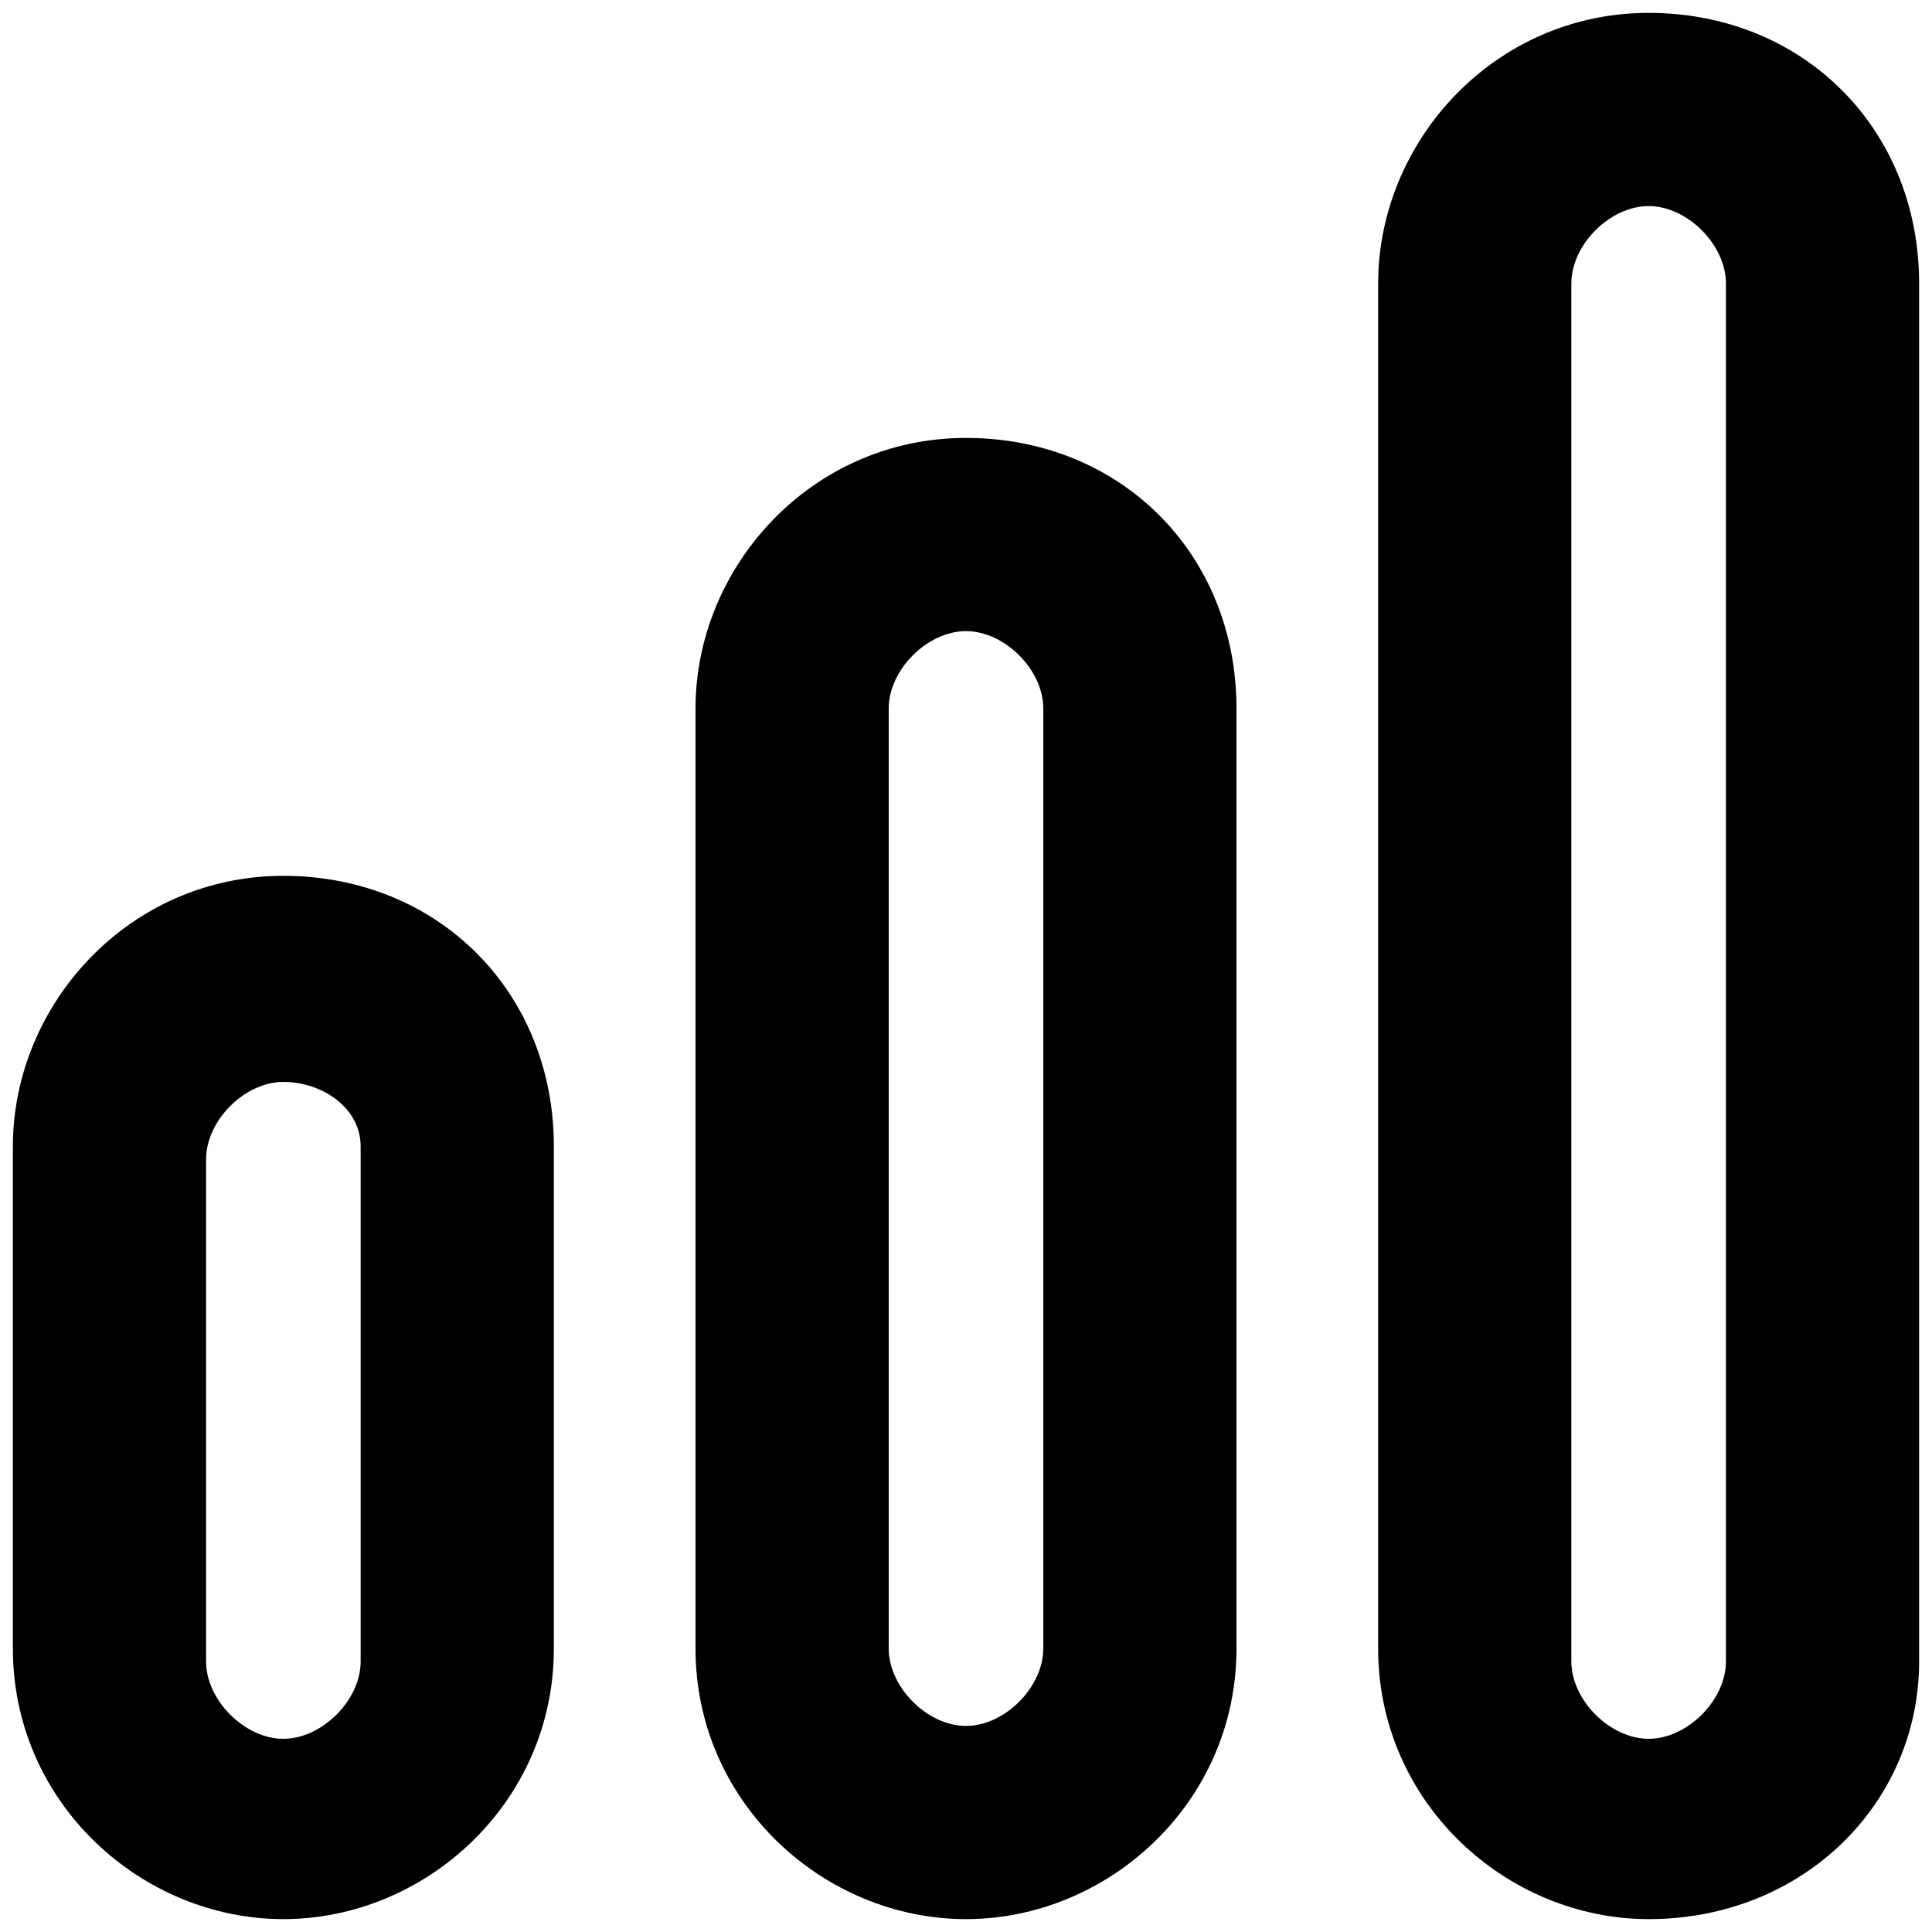
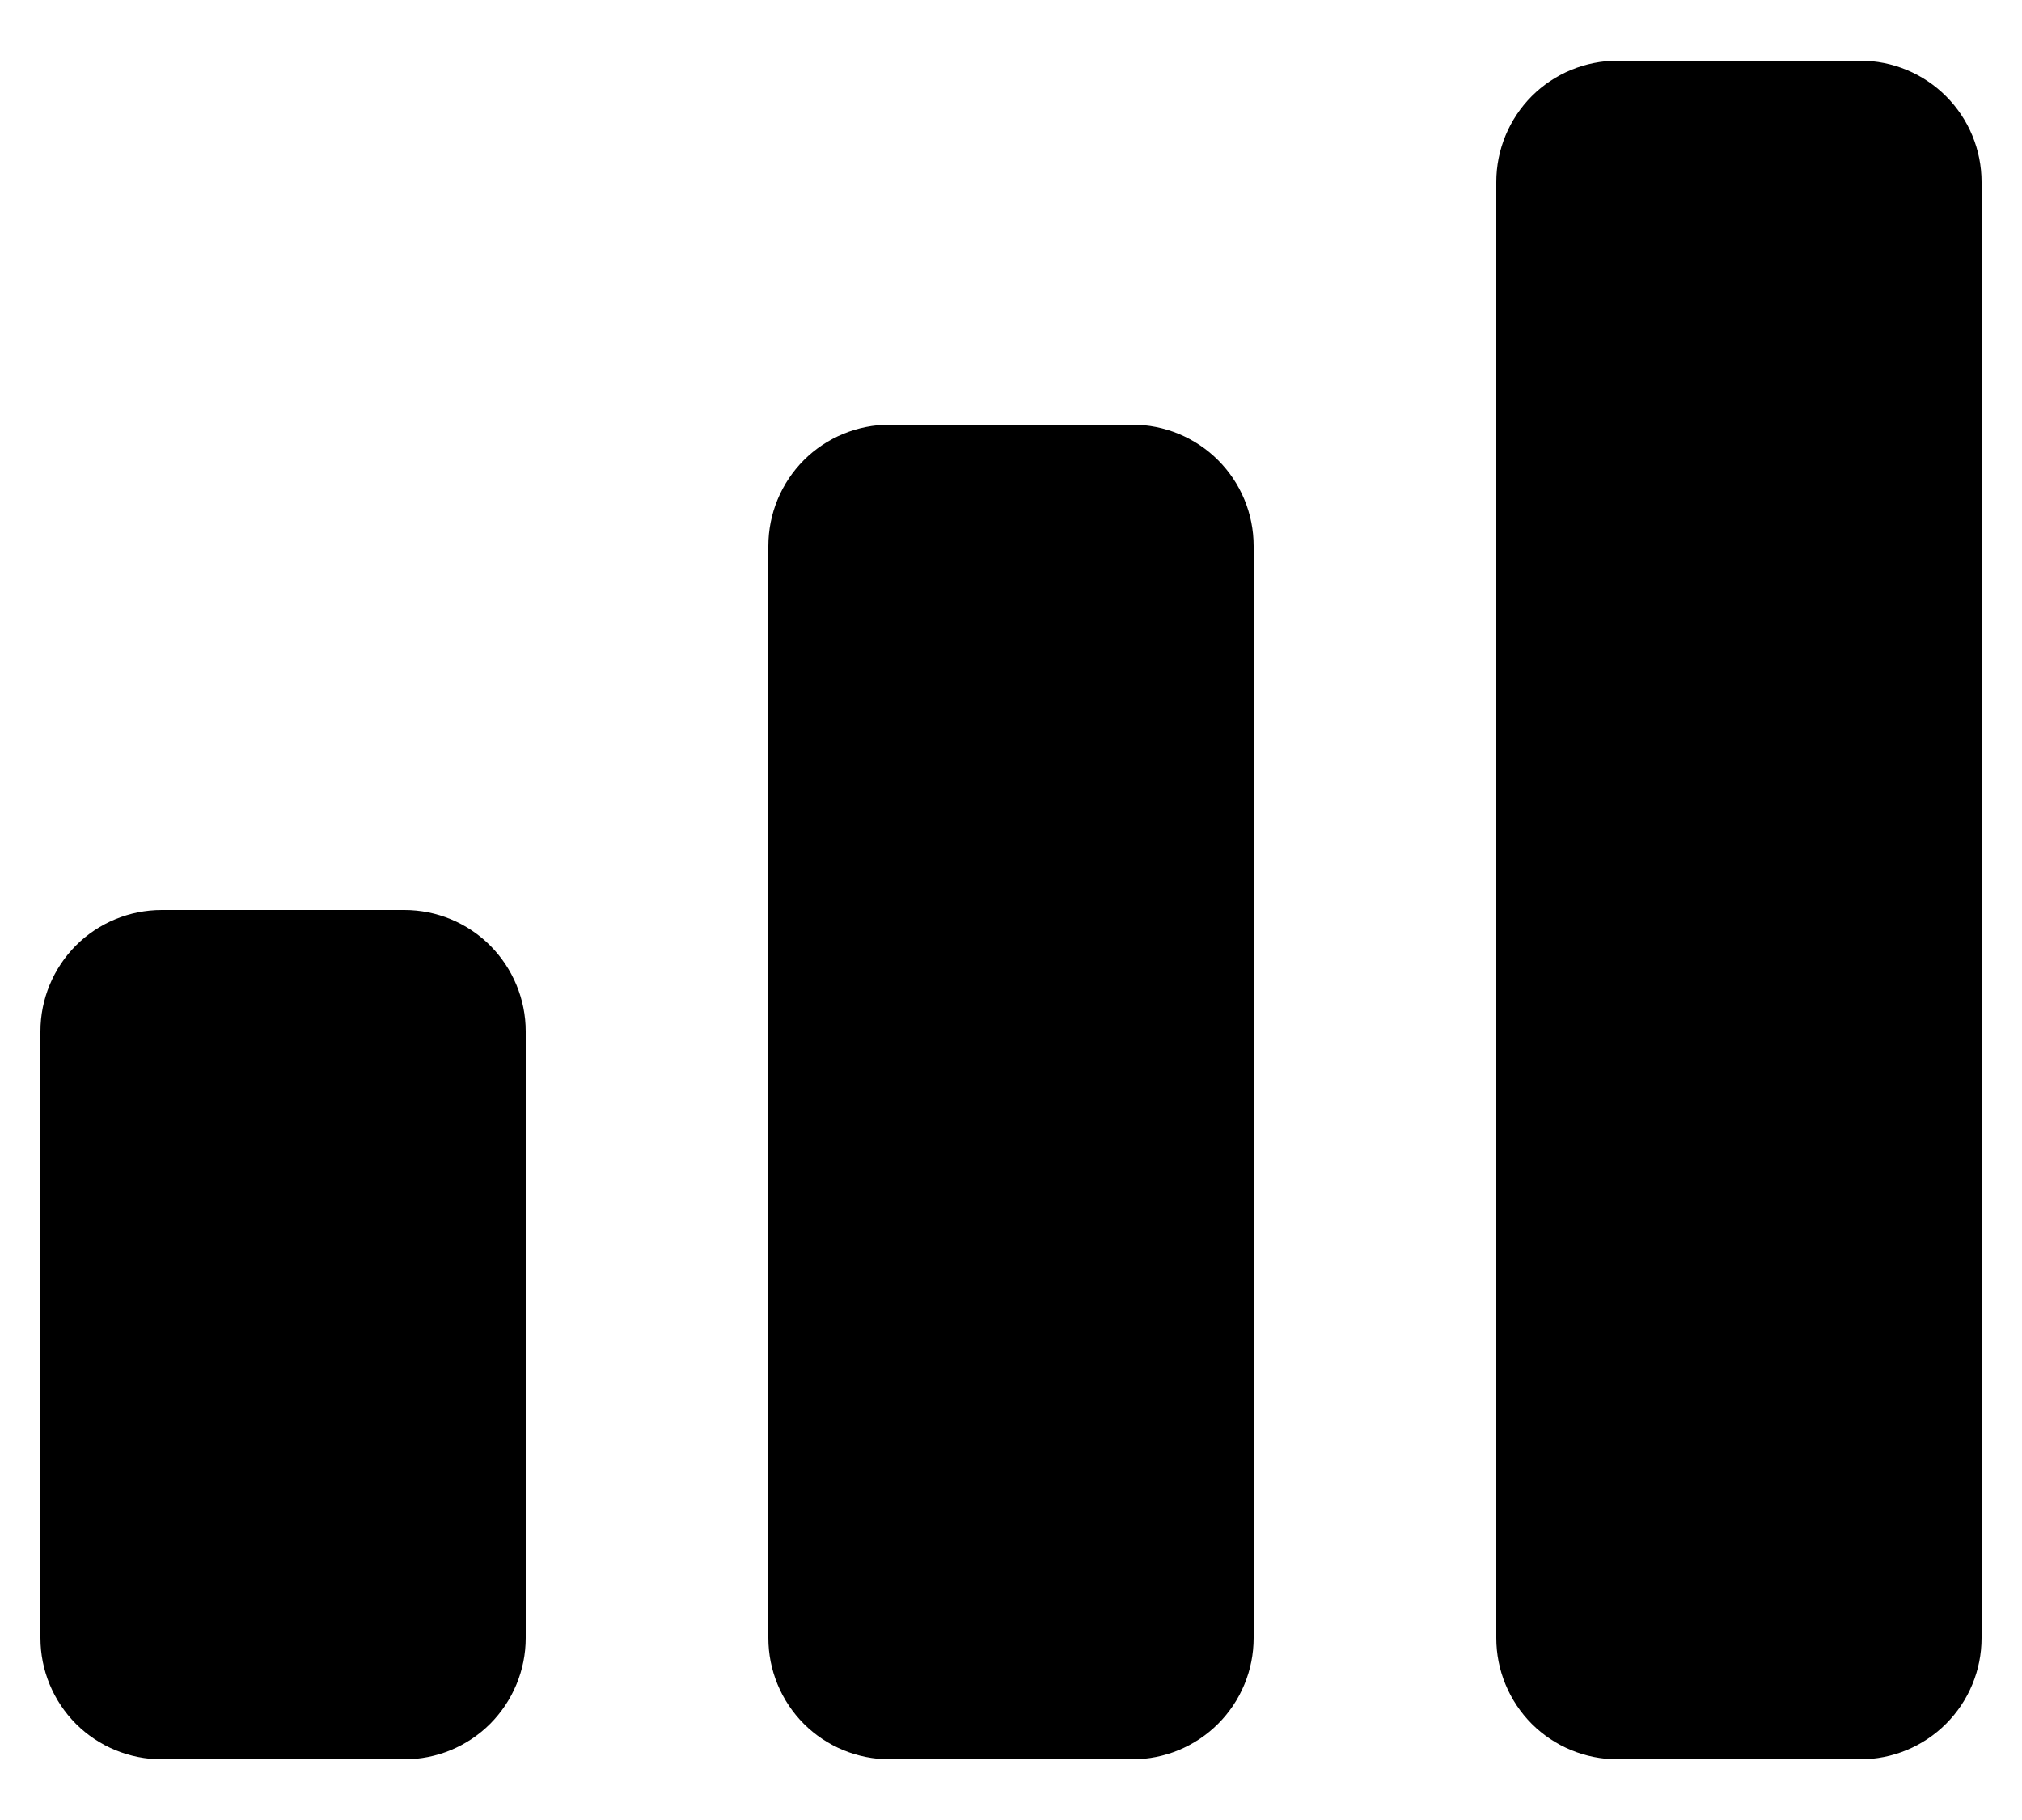
- <svg xmlns="http://www.w3.org/2000/svg" version="1.1" id="Layer_1" x="0px" y="0px" viewBox="0 0 15 15" style="enable-background:new 0 0 15 15;" xml:space="preserve" color="currentColor">
-   <path d="M2.2,14.9c-1.1,0-2.1-0.9-2.1-2.1V8.9c0-1.1,0.9-2.1,2.1-2.1s2.1,0.9,2.1,2.1v3.9C4.3,14,3.3,14.9,2.2,14.9z M2.2,8.4  c-0.3,0-0.6,0.3-0.6,0.6v3.9c0,0.3,0.3,0.6,0.6,0.6s0.6-0.3,0.6-0.6V8.9C2.8,8.6,2.5,8.4,2.2,8.4z" />
-   <path d="M7.5,14.9c-1.1,0-2.1-0.9-2.1-2.1V5.5c0-1.1,0.9-2.1,2.1-2.1s2.1,0.9,2.1,2.1v7.3C9.6,14,8.6,14.9,7.5,14.9z M7.5,4.9  c-0.3,0-0.6,0.3-0.6,0.6v7.3c0,0.3,0.3,0.6,0.6,0.6c0.3,0,0.6-0.3,0.6-0.6V5.5C8.1,5.2,7.8,4.9,7.5,4.9z" />
-   <path d="M12.8,14.9c-1.1,0-2.1-0.9-2.1-2.1V2.2c0-1.1,0.9-2.1,2.1-2.1s2.1,0.9,2.1,2.1v10.7C14.9,14,14,14.9,12.8,14.9z M12.8,1.6  c-0.3,0-0.6,0.3-0.6,0.6v10.7c0,0.3,0.3,0.6,0.6,0.6s0.6-0.3,0.6-0.6V2.2C13.4,1.9,13.1,1.6,12.8,1.6z" />
+ <svg xmlns="http://www.w3.org/2000/svg" viewBox="0 0 20 18" fill="currentColor">
+   <path d="M0.4 10.2C0.4 9.882 0.526 9.577 0.751 9.351C0.976 9.126 1.282 9 1.6 9H4C4.318 9 4.623 9.126 4.848 9.351C5.073 9.577 5.2 9.882 5.2 10.2V16.2C5.2 16.518 5.073 16.823 4.848 17.049C4.623 17.274 4.318 17.4 4 17.4H1.6C1.282 17.4 0.976 17.274 0.751 17.049C0.526 16.823 0.4 16.518 0.4 16.2V10.2ZM7.6 5.4C7.6 5.082 7.726 4.777 7.951 4.551C8.176 4.326 8.482 4.2 8.8 4.2H11.2C11.518 4.2 11.823 4.326 12.048 4.551C12.274 4.777 12.4 5.082 12.4 5.4V16.2C12.4 16.518 12.274 16.823 12.048 17.049C11.823 17.274 11.518 17.4 11.2 17.4H8.8C8.482 17.4 8.176 17.274 7.951 17.049C7.726 16.823 7.6 16.518 7.6 16.2V5.4ZM14.8 1.8C14.8 1.482 14.926 1.177 15.151 0.951C15.376 0.726 15.682 0.6 16 0.6H18.4C18.718 0.6 19.023 0.726 19.248 0.951C19.474 1.177 19.6 1.482 19.6 1.8V16.2C19.6 16.518 19.474 16.823 19.248 17.049C19.023 17.274 18.718 17.4 18.4 17.4H16C15.682 17.4 15.376 17.274 15.151 17.049C14.926 16.823 14.8 16.518 14.8 16.2V1.8Z" />
</svg>
